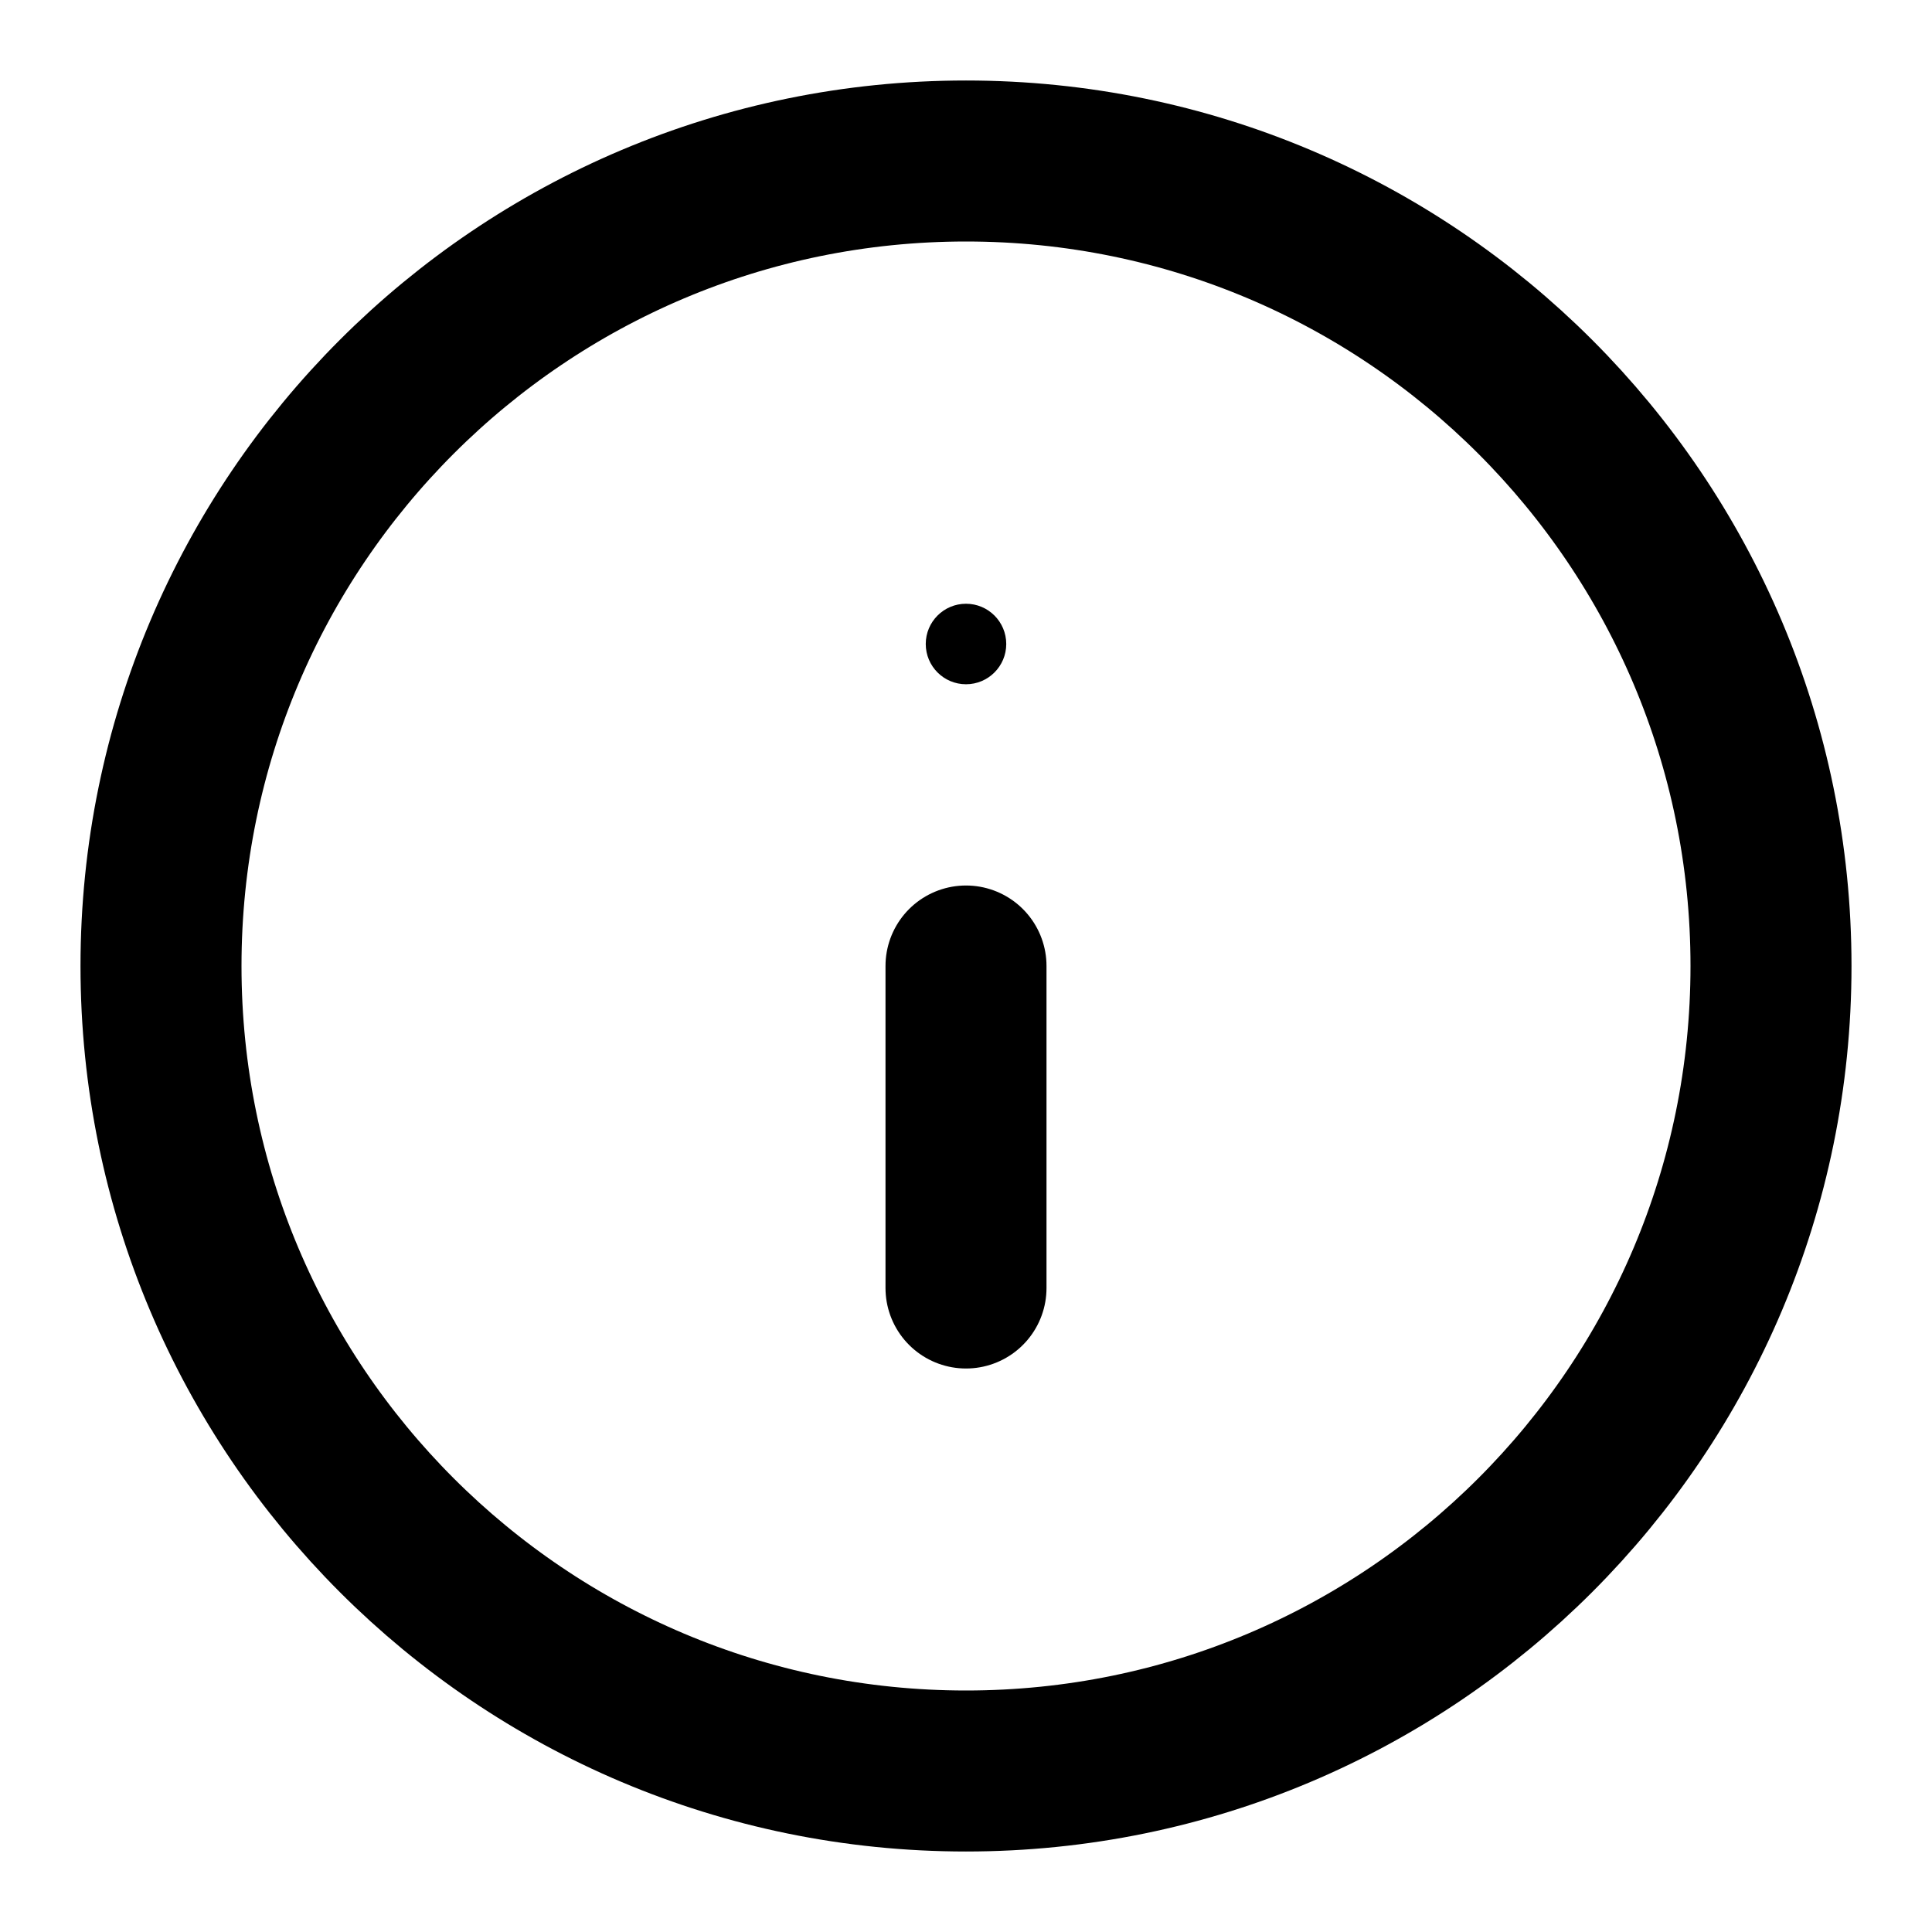
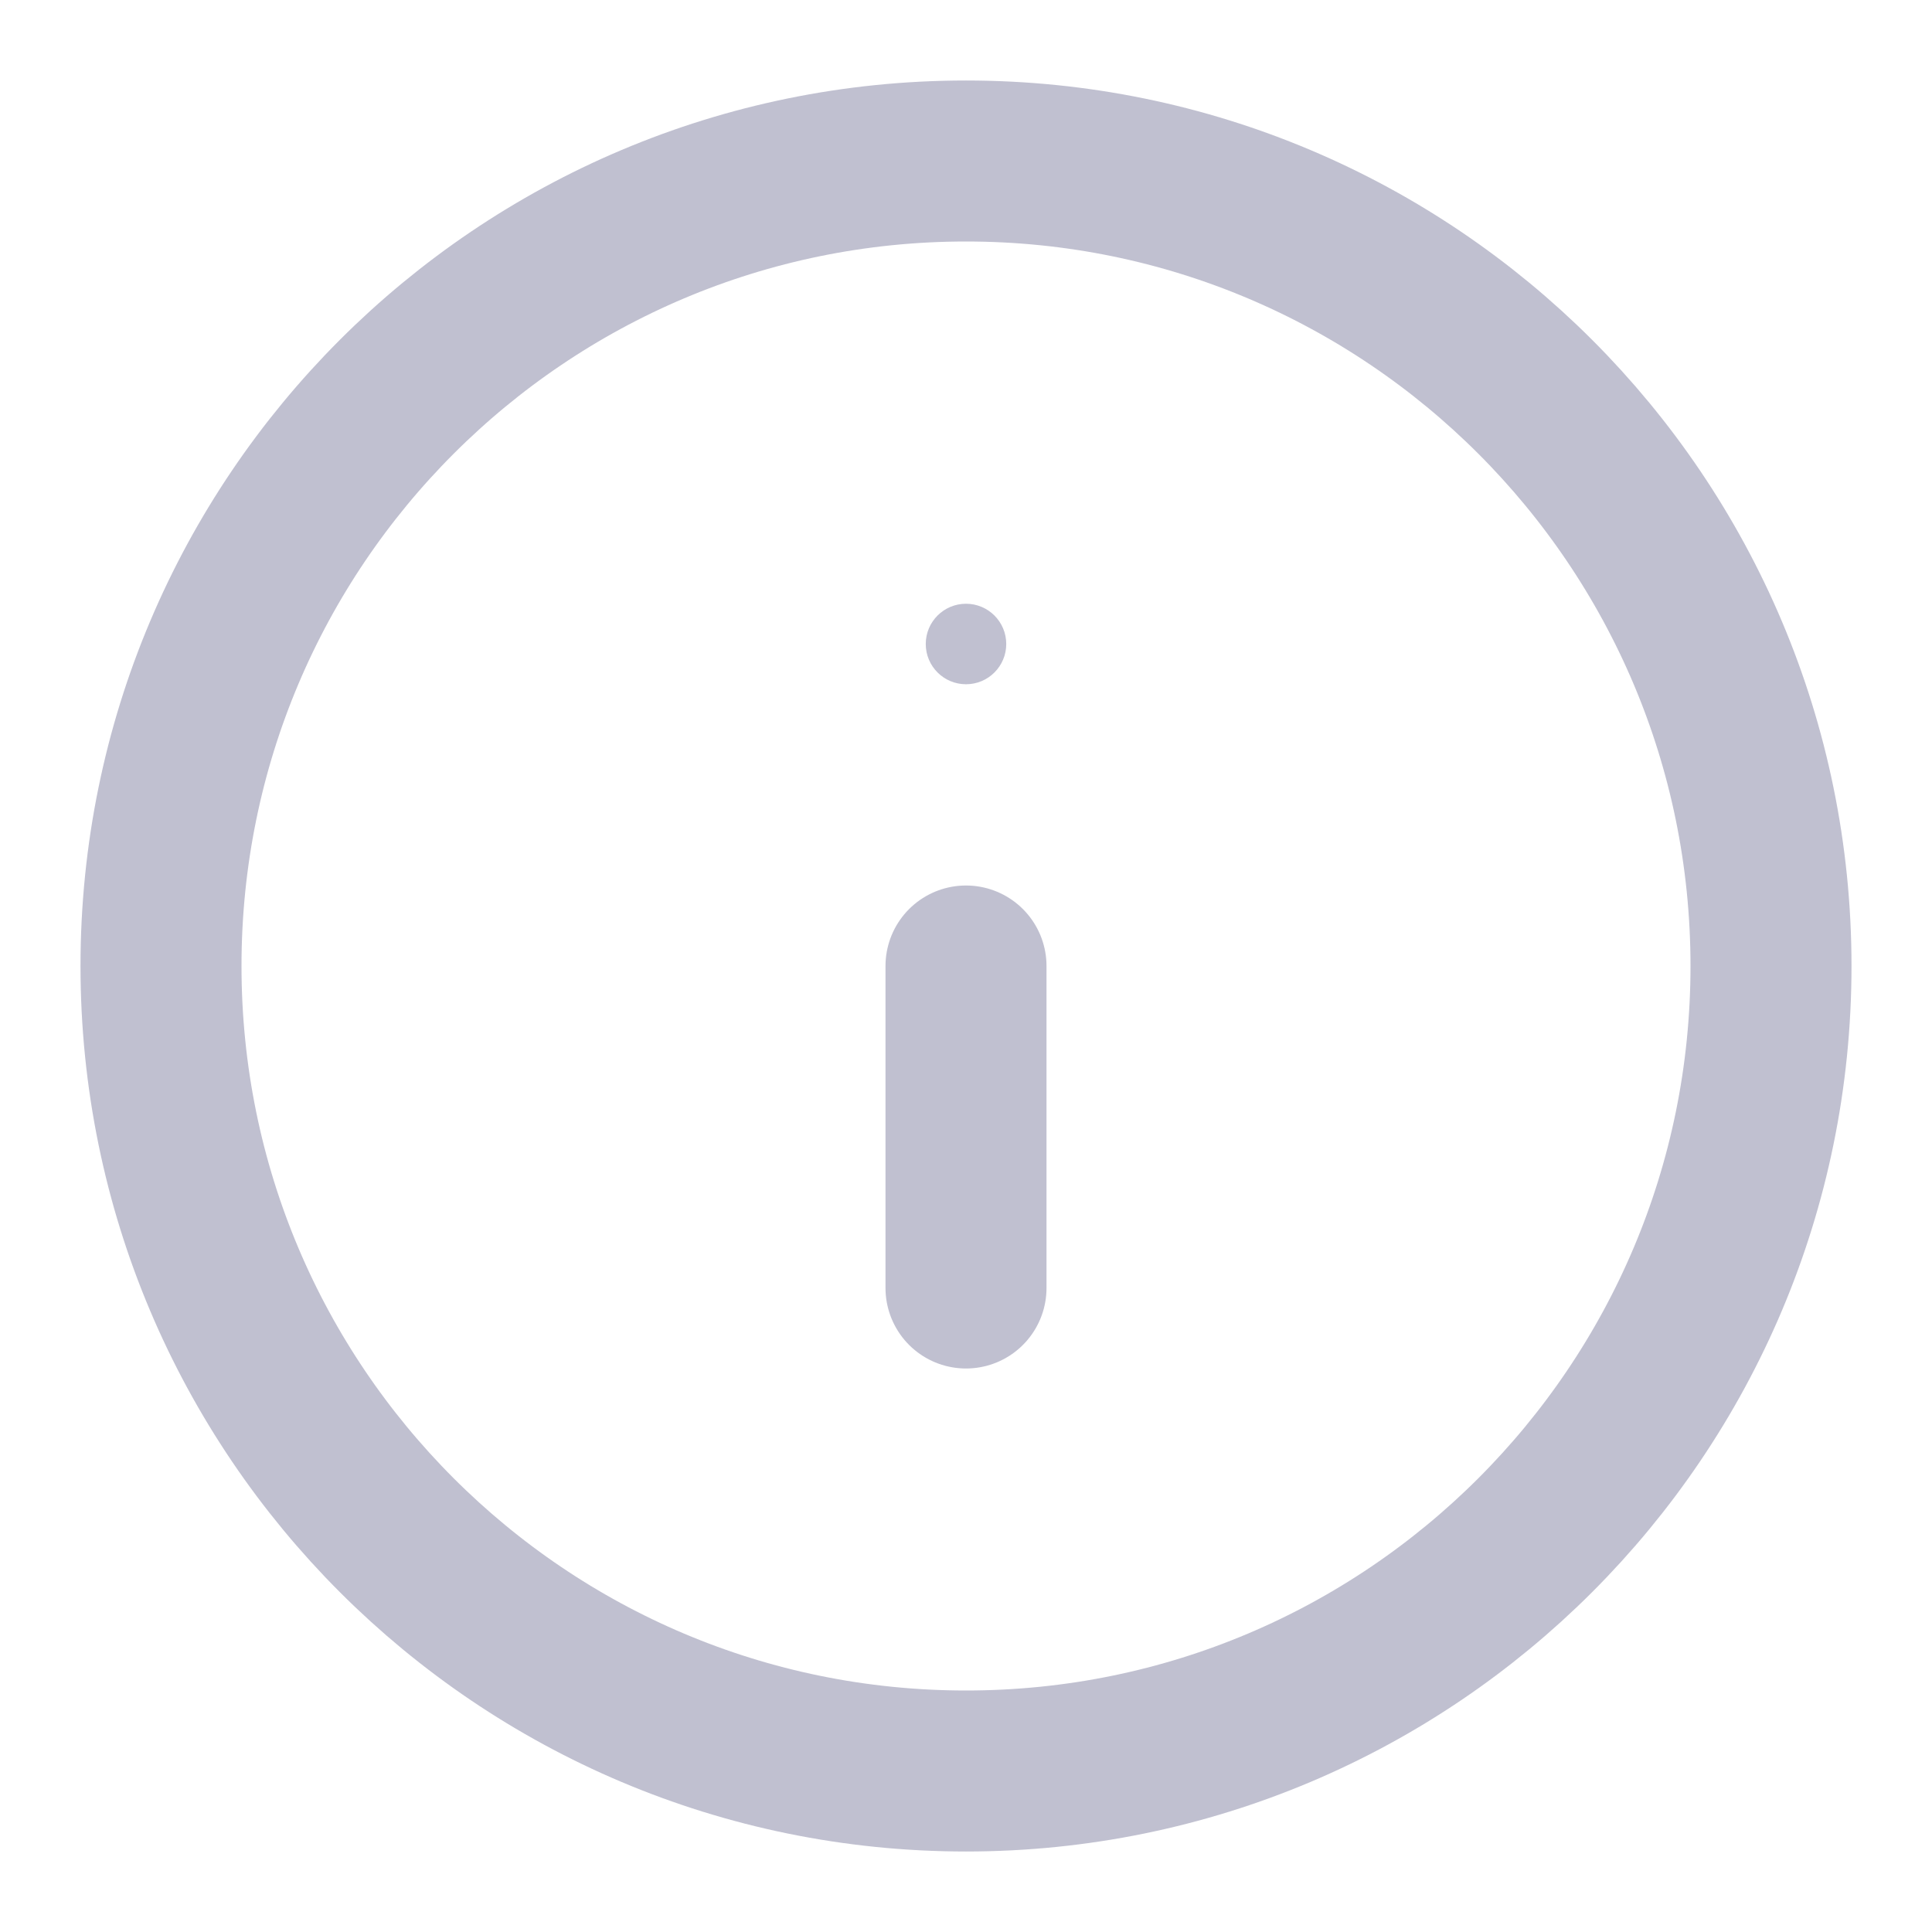
- <svg xmlns="http://www.w3.org/2000/svg" viewBox="0 0 24 24" fill="none" stroke="currentColor" stroke-width="2" stroke-linecap="round" stroke-linejoin="round">
+ <svg xmlns="http://www.w3.org/2000/svg" viewBox="0 0 24 24" fill="none" stroke="#C0C0D0" stroke-width="2" stroke-linecap="round" stroke-linejoin="round">
  <circle cx="12" cy="12" r="10" />
  <line x1="12" y1="16" x2="12" y2="12" />
-   <circle cx="12" cy="8" r="0.5" fill="currentColor" stroke="none" />
+   <circle cx="12" cy="8" r="0.5" fill="#C0C0D0" stroke="none" />
</svg>
